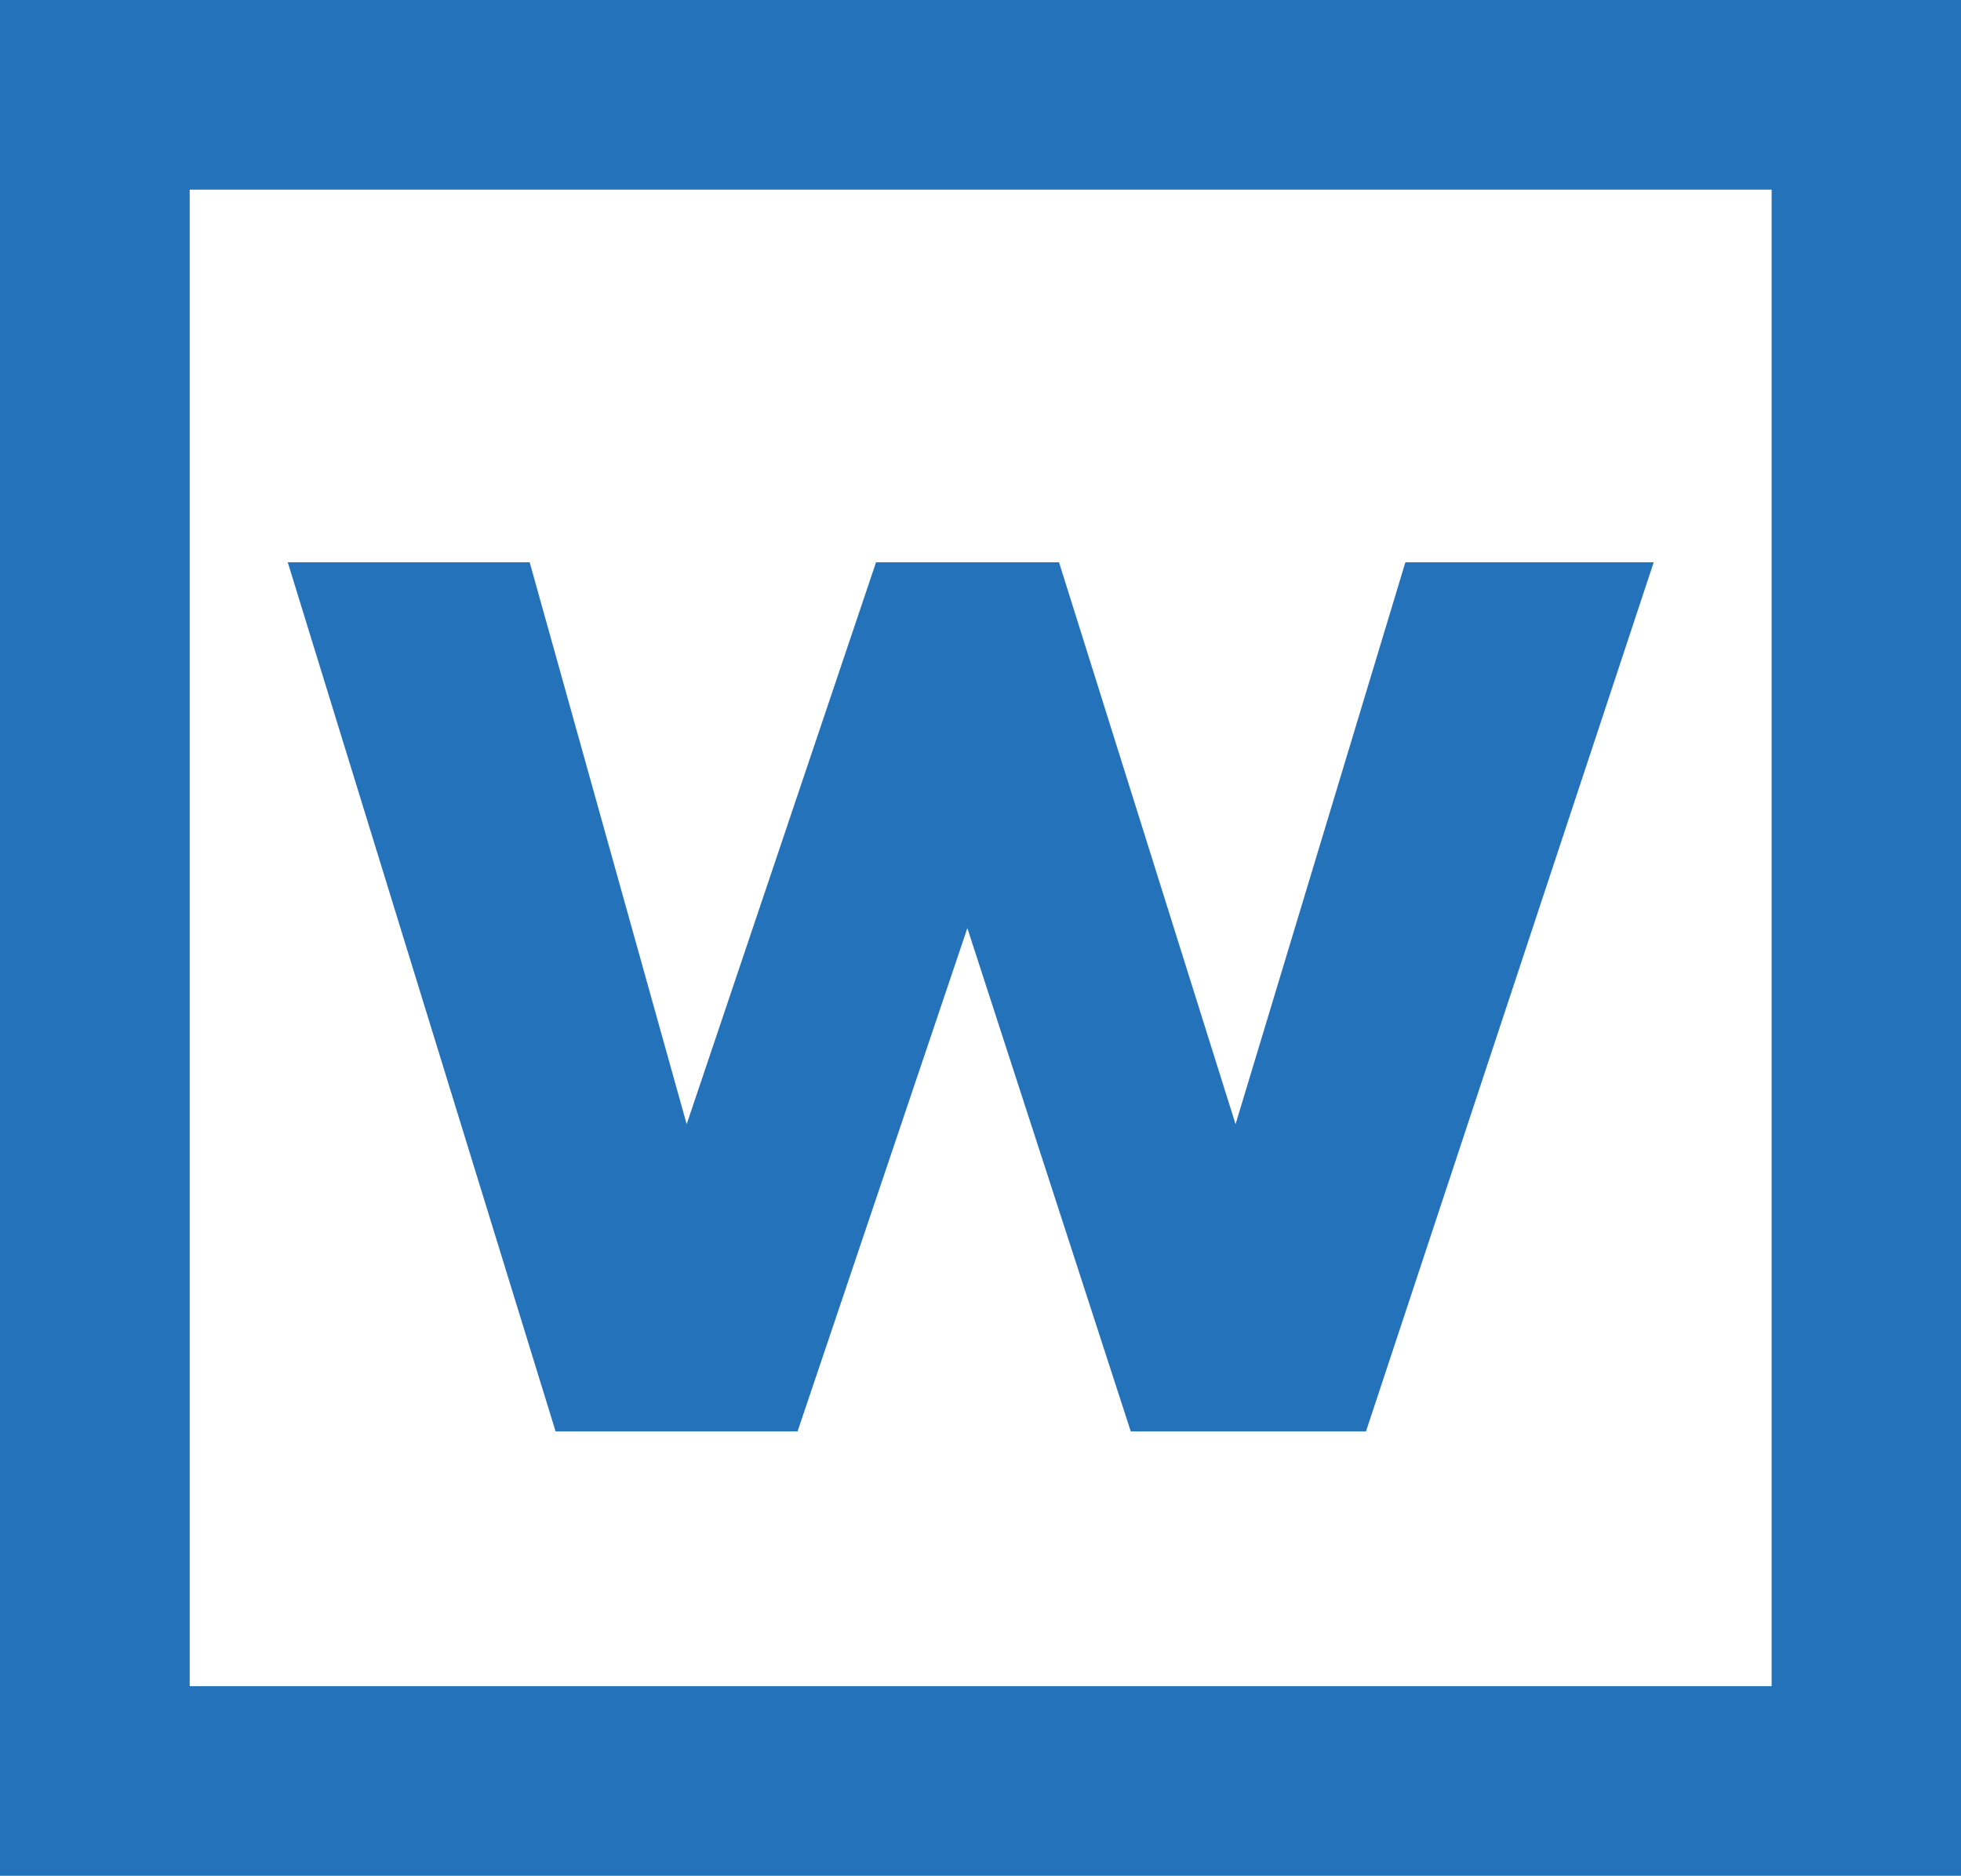
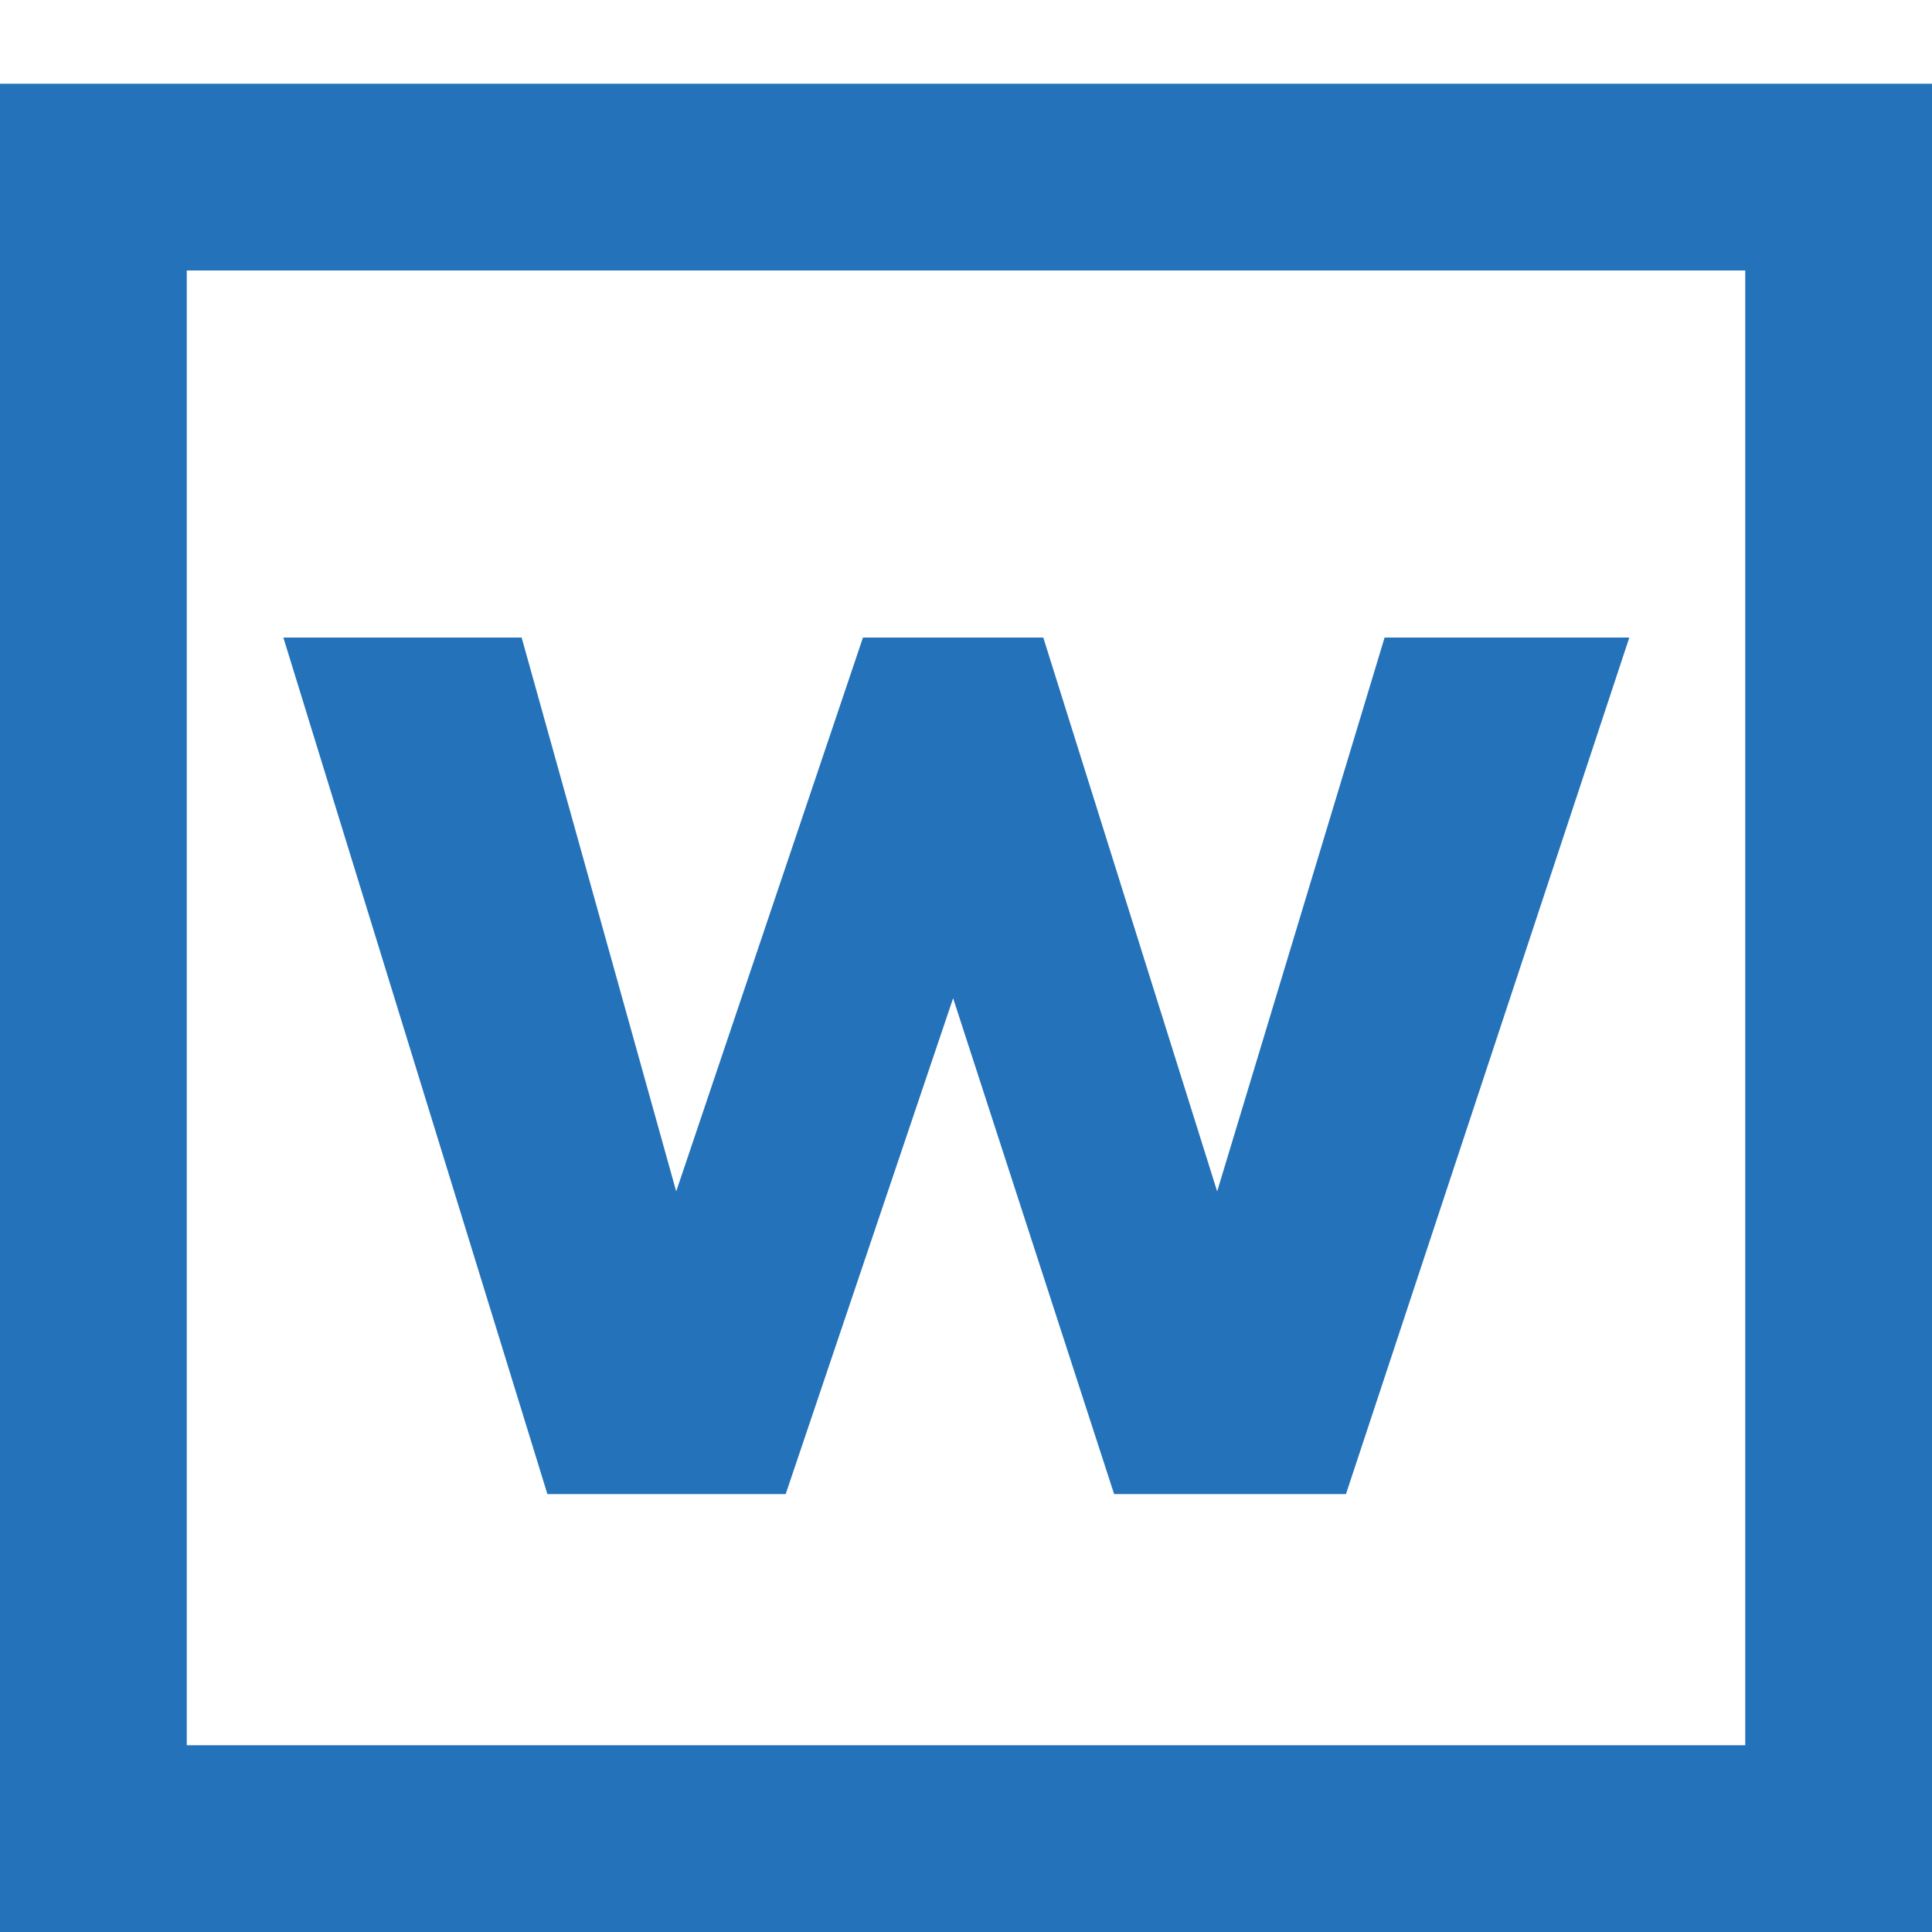
- <svg xmlns="http://www.w3.org/2000/svg" version="1.1" id="Layer_1" x="0px" y="0px" viewBox="0 116.5 612 585.5" enable-background="new 0 116.5 612 585.5" xml:space="preserve">
-   <path fill="#2372BA" d="M516.1,292l-89.8,271.3h-73.4l-51-157.1l-53,157.1h-75.5L89.8,292h75.5l49,175.4L273.4,292h57.1l55.1,175.4  l53-175.4H516.1 M612,702H0V116.5h612V702z M59.2,642.8h493.7V175.7H59.2" />
+ <svg xmlns="http://www.w3.org/2000/svg" version="1.1" id="Layer_1" x="0px" y="0px" viewBox="0 0 30 30" enable-background="new 0 0 30 30" xml:space="preserve">
+   <path fill="#2372BA" d="M25.3,9.9l-4.4,13.3h-3.6l-2.5-7.7l-2.6,7.7H8.5L4.4,9.9h3.7l2.4,8.6l2.9-8.6h2.8l2.7,8.6l2.6-8.6H25.3   M30,30H0V1.3h30V30z M2.9,27.1h24.2V4.2H2.9" />
</svg>
